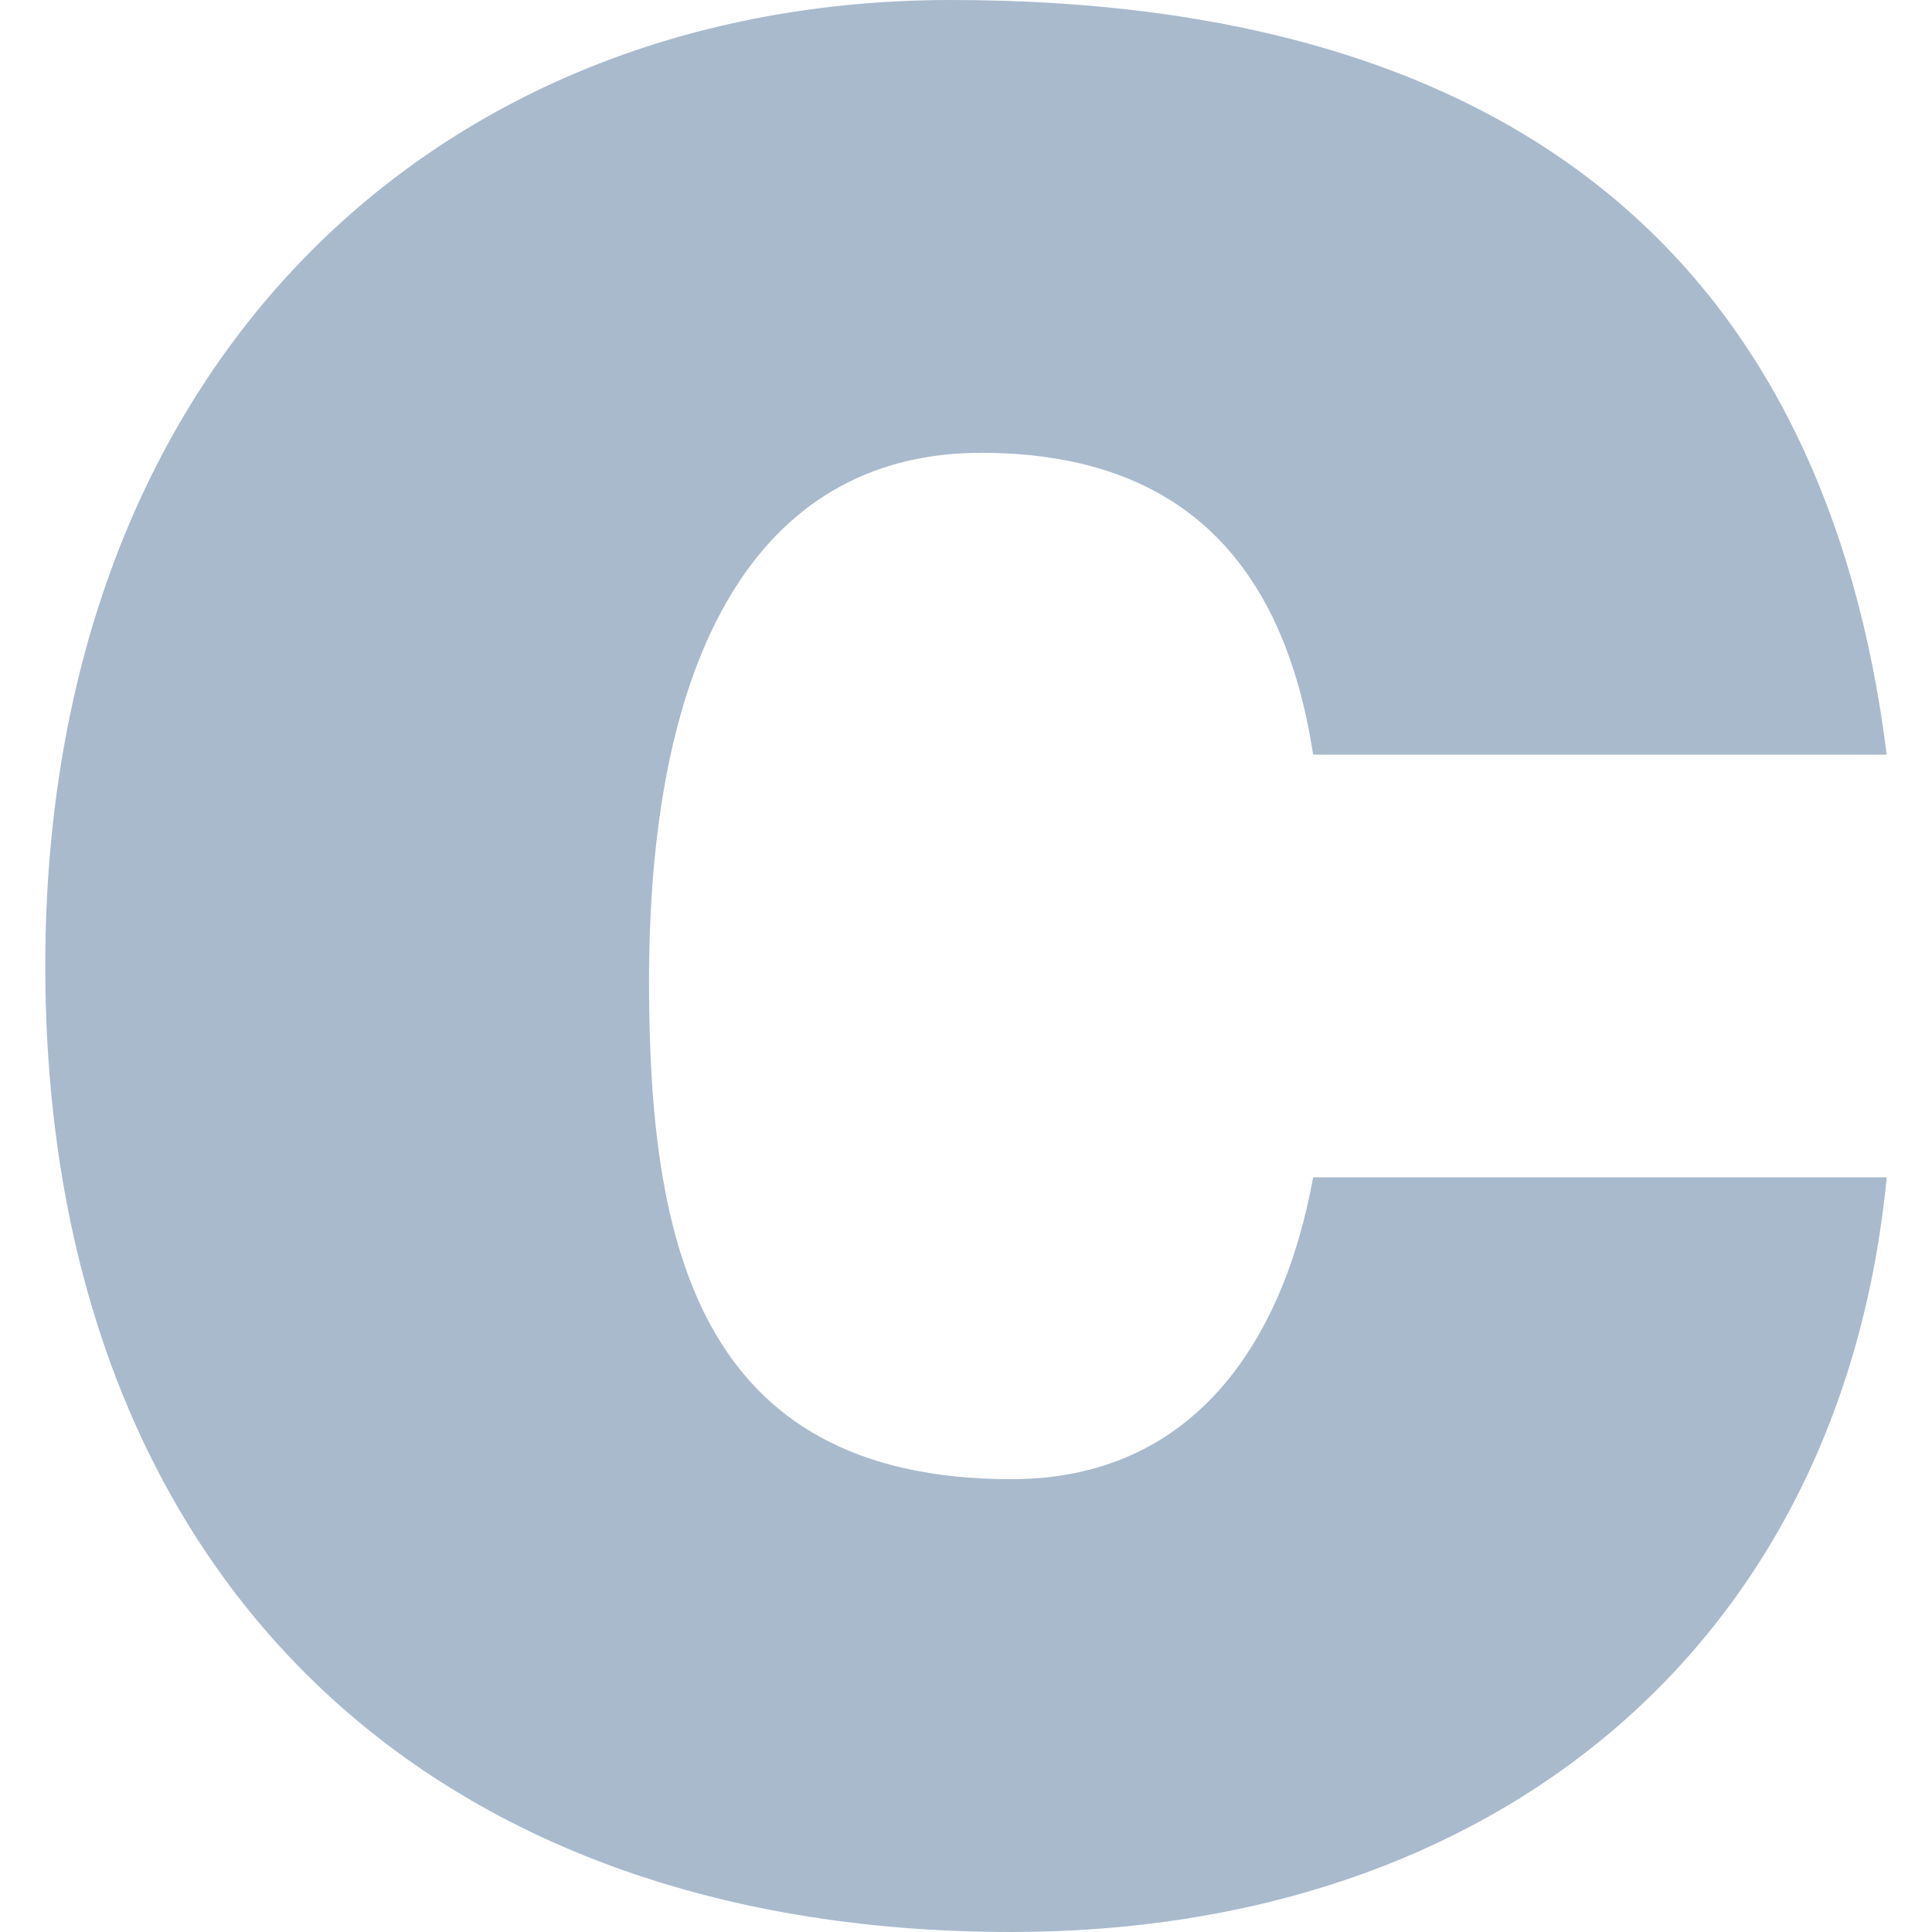
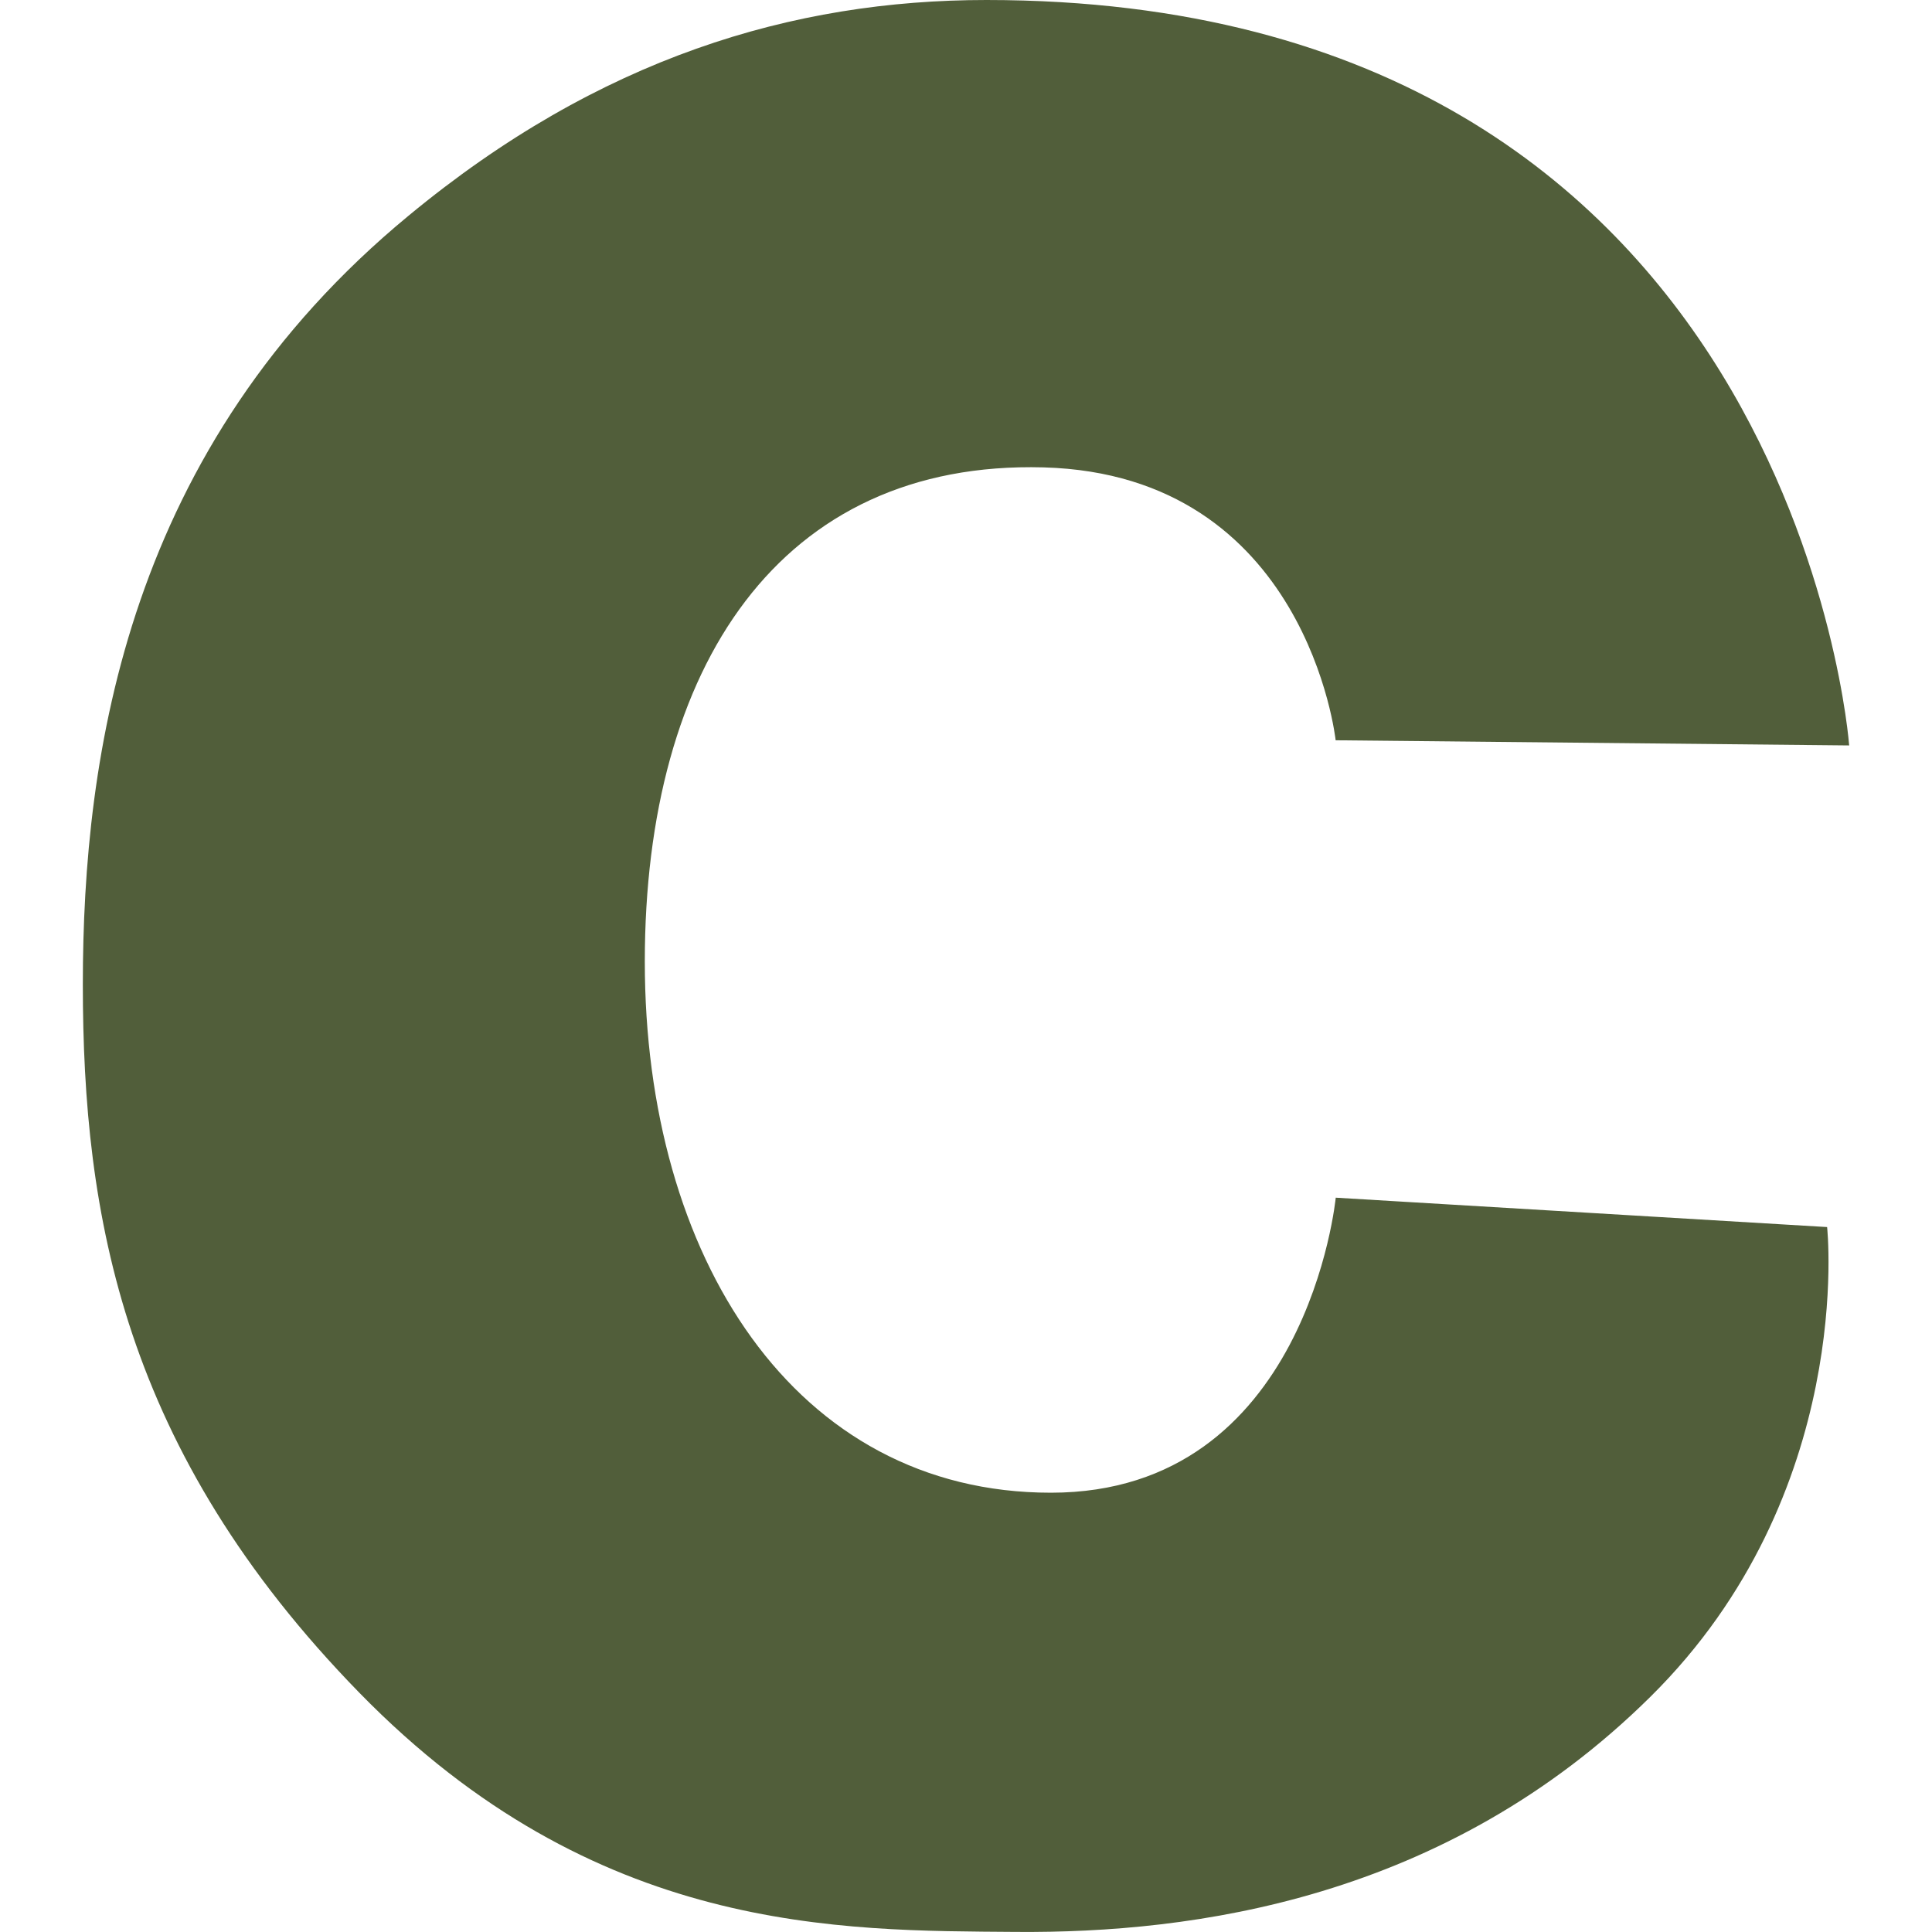
- <svg xmlns="http://www.w3.org/2000/svg" viewBox="0 0 128 128">
-   <path fill="#a9bacd" d="M125 50c-4-32-24-50-62-50C29 0 3 24 3 64c0 39 24 64 64 64 32 0 55-19 58-50H87c-2 11-8 20-20 20-21 0-24-16-24-33 0-23 8-35 22-35 13 0 20 7 22 20z" />
+ <svg xmlns="http://www.w3.org/2000/svg" fill="#515e3a" role="img" viewBox="0 0 24 24">
+   <path d="M16.592 9.196s-.354-3.298-3.627-3.39c-3.274-.09-4.955 2.474-4.955 6.14 0 3.665 1.858 6.597 5.045 6.597 3.184 0 3.538-3.665 3.538-3.665l6.104.365s.36 3.31-2.196 5.836c-2.552 2.524-5.69 2.937-7.876 2.92-2.19-.017-5.226.034-8.16-2.97-2.938-3.01-3.436-5.93-3.436-8.8 0-2.87.556-6.67 4.047-9.55C7.444.72 9.849 0 12.254 0c10.042 0 10.717 9.26 10.717 9.26z" />
</svg>
